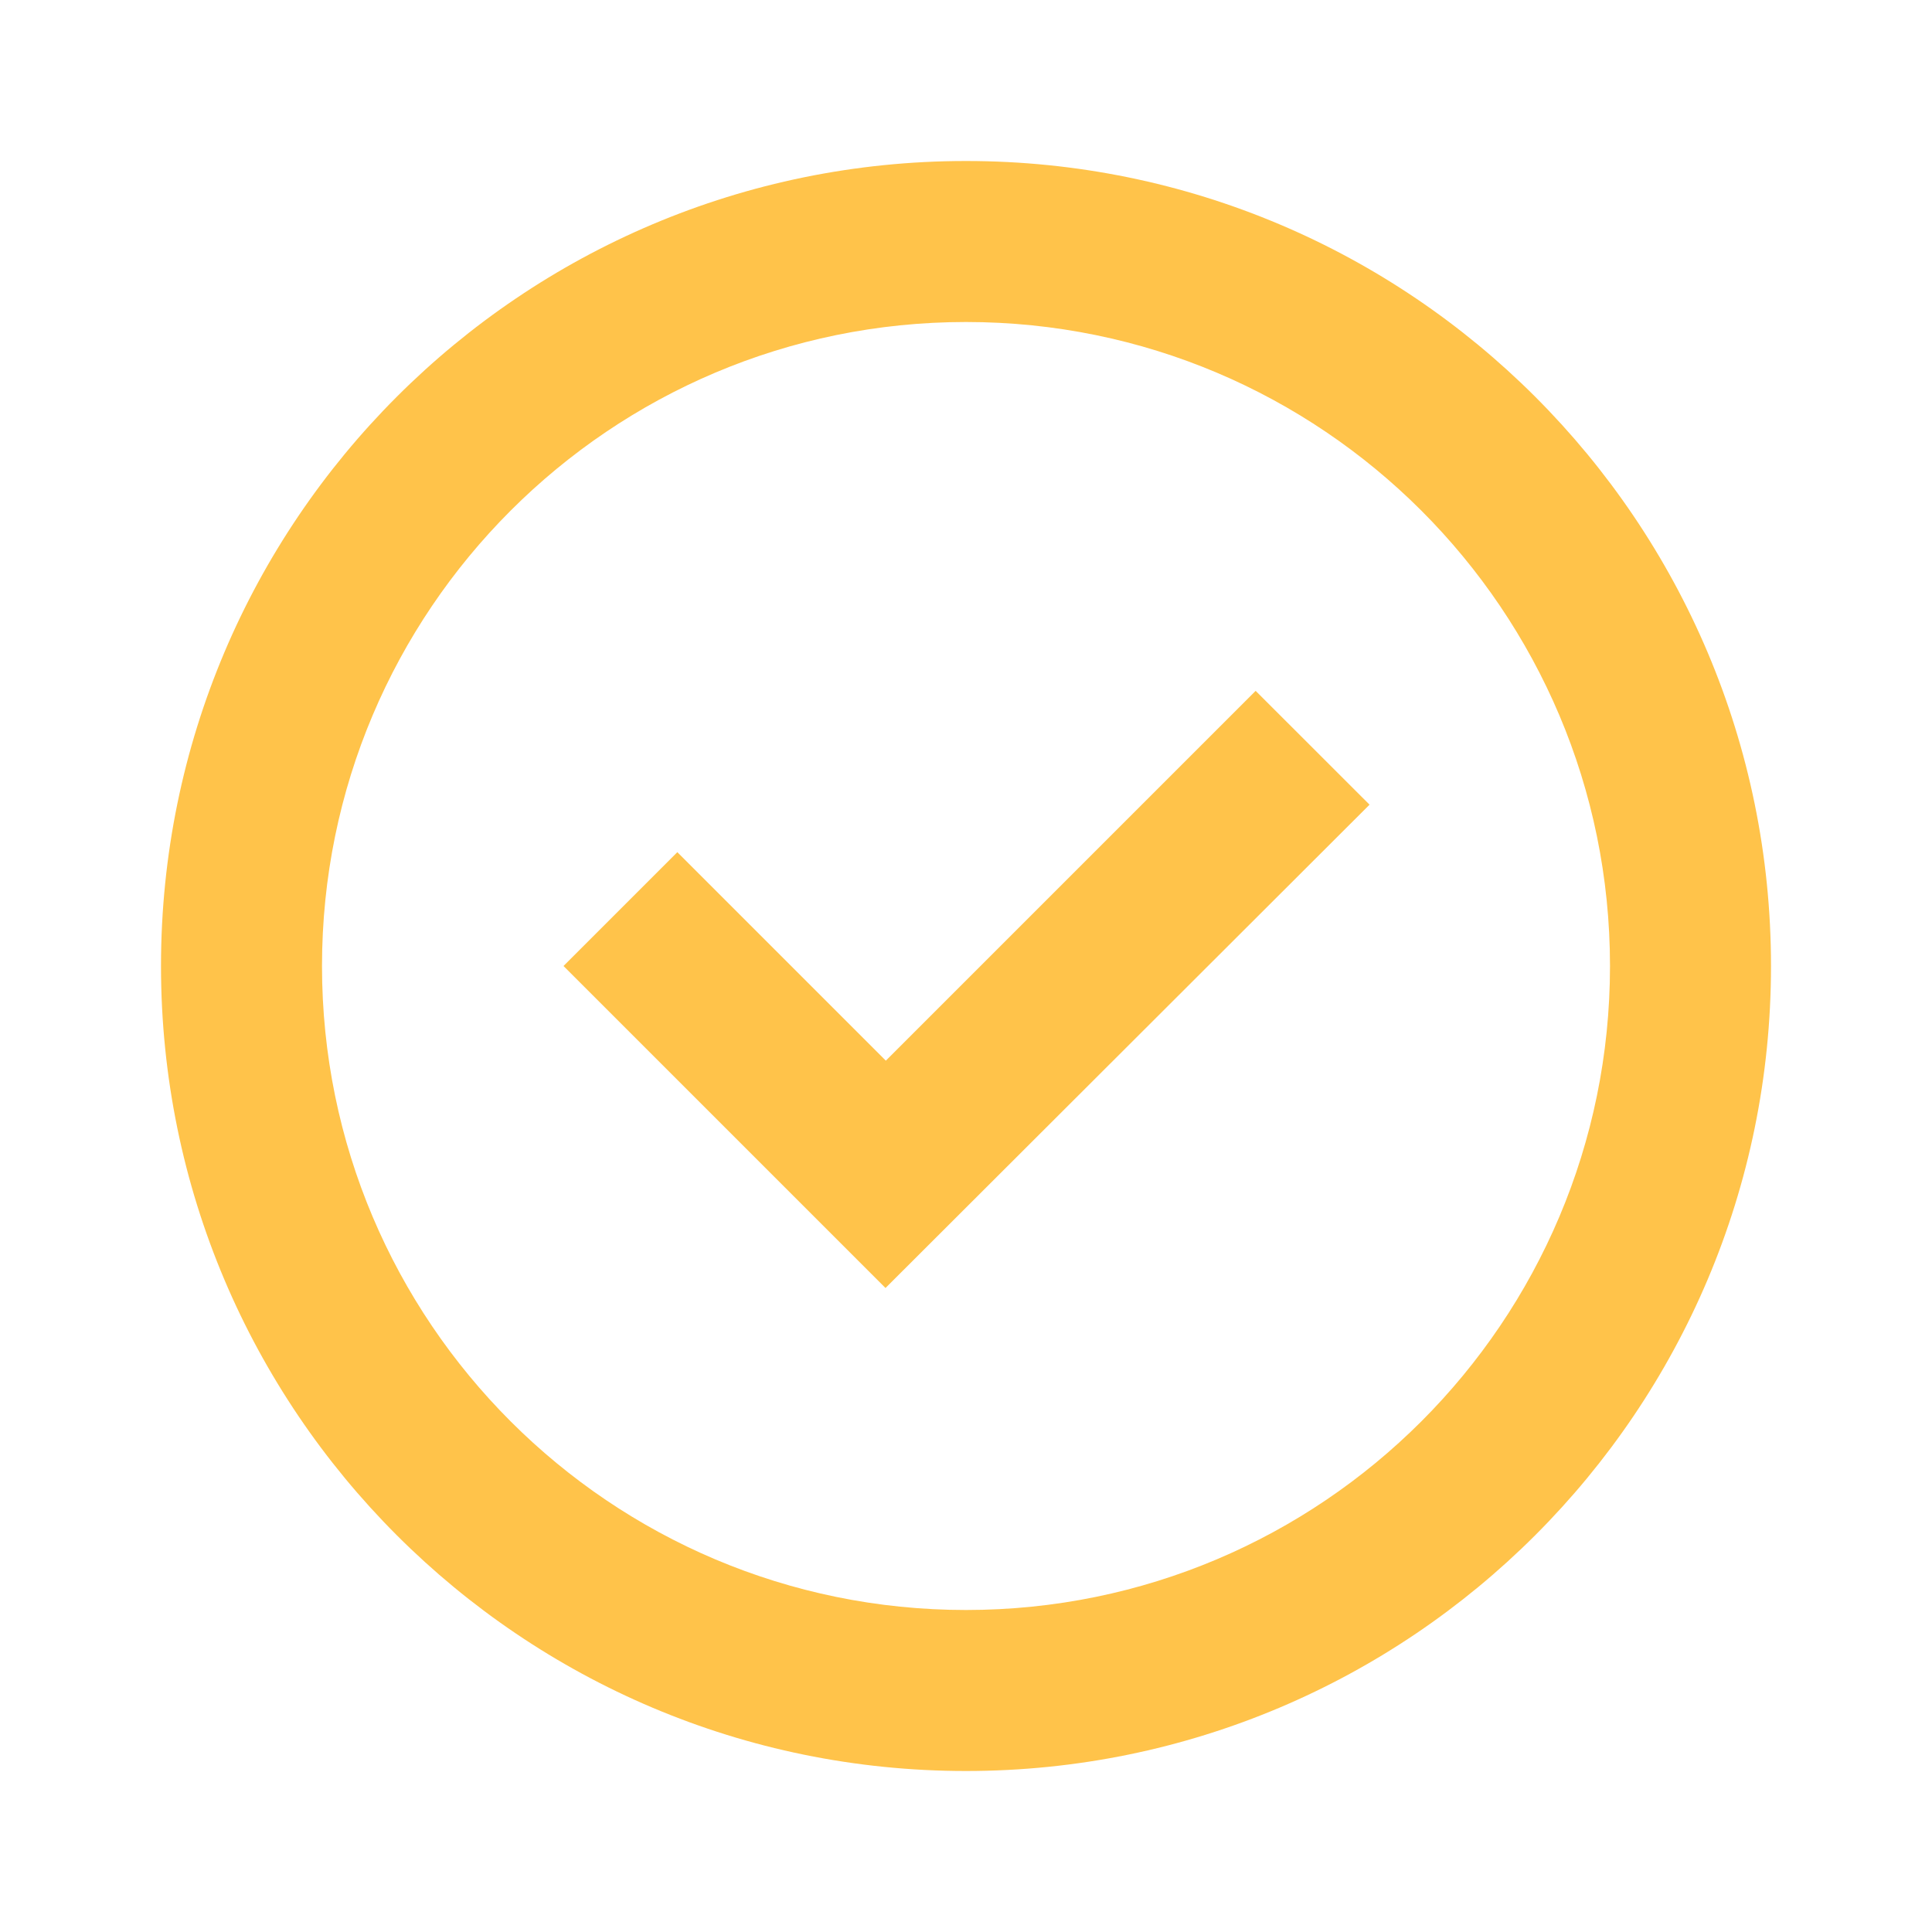
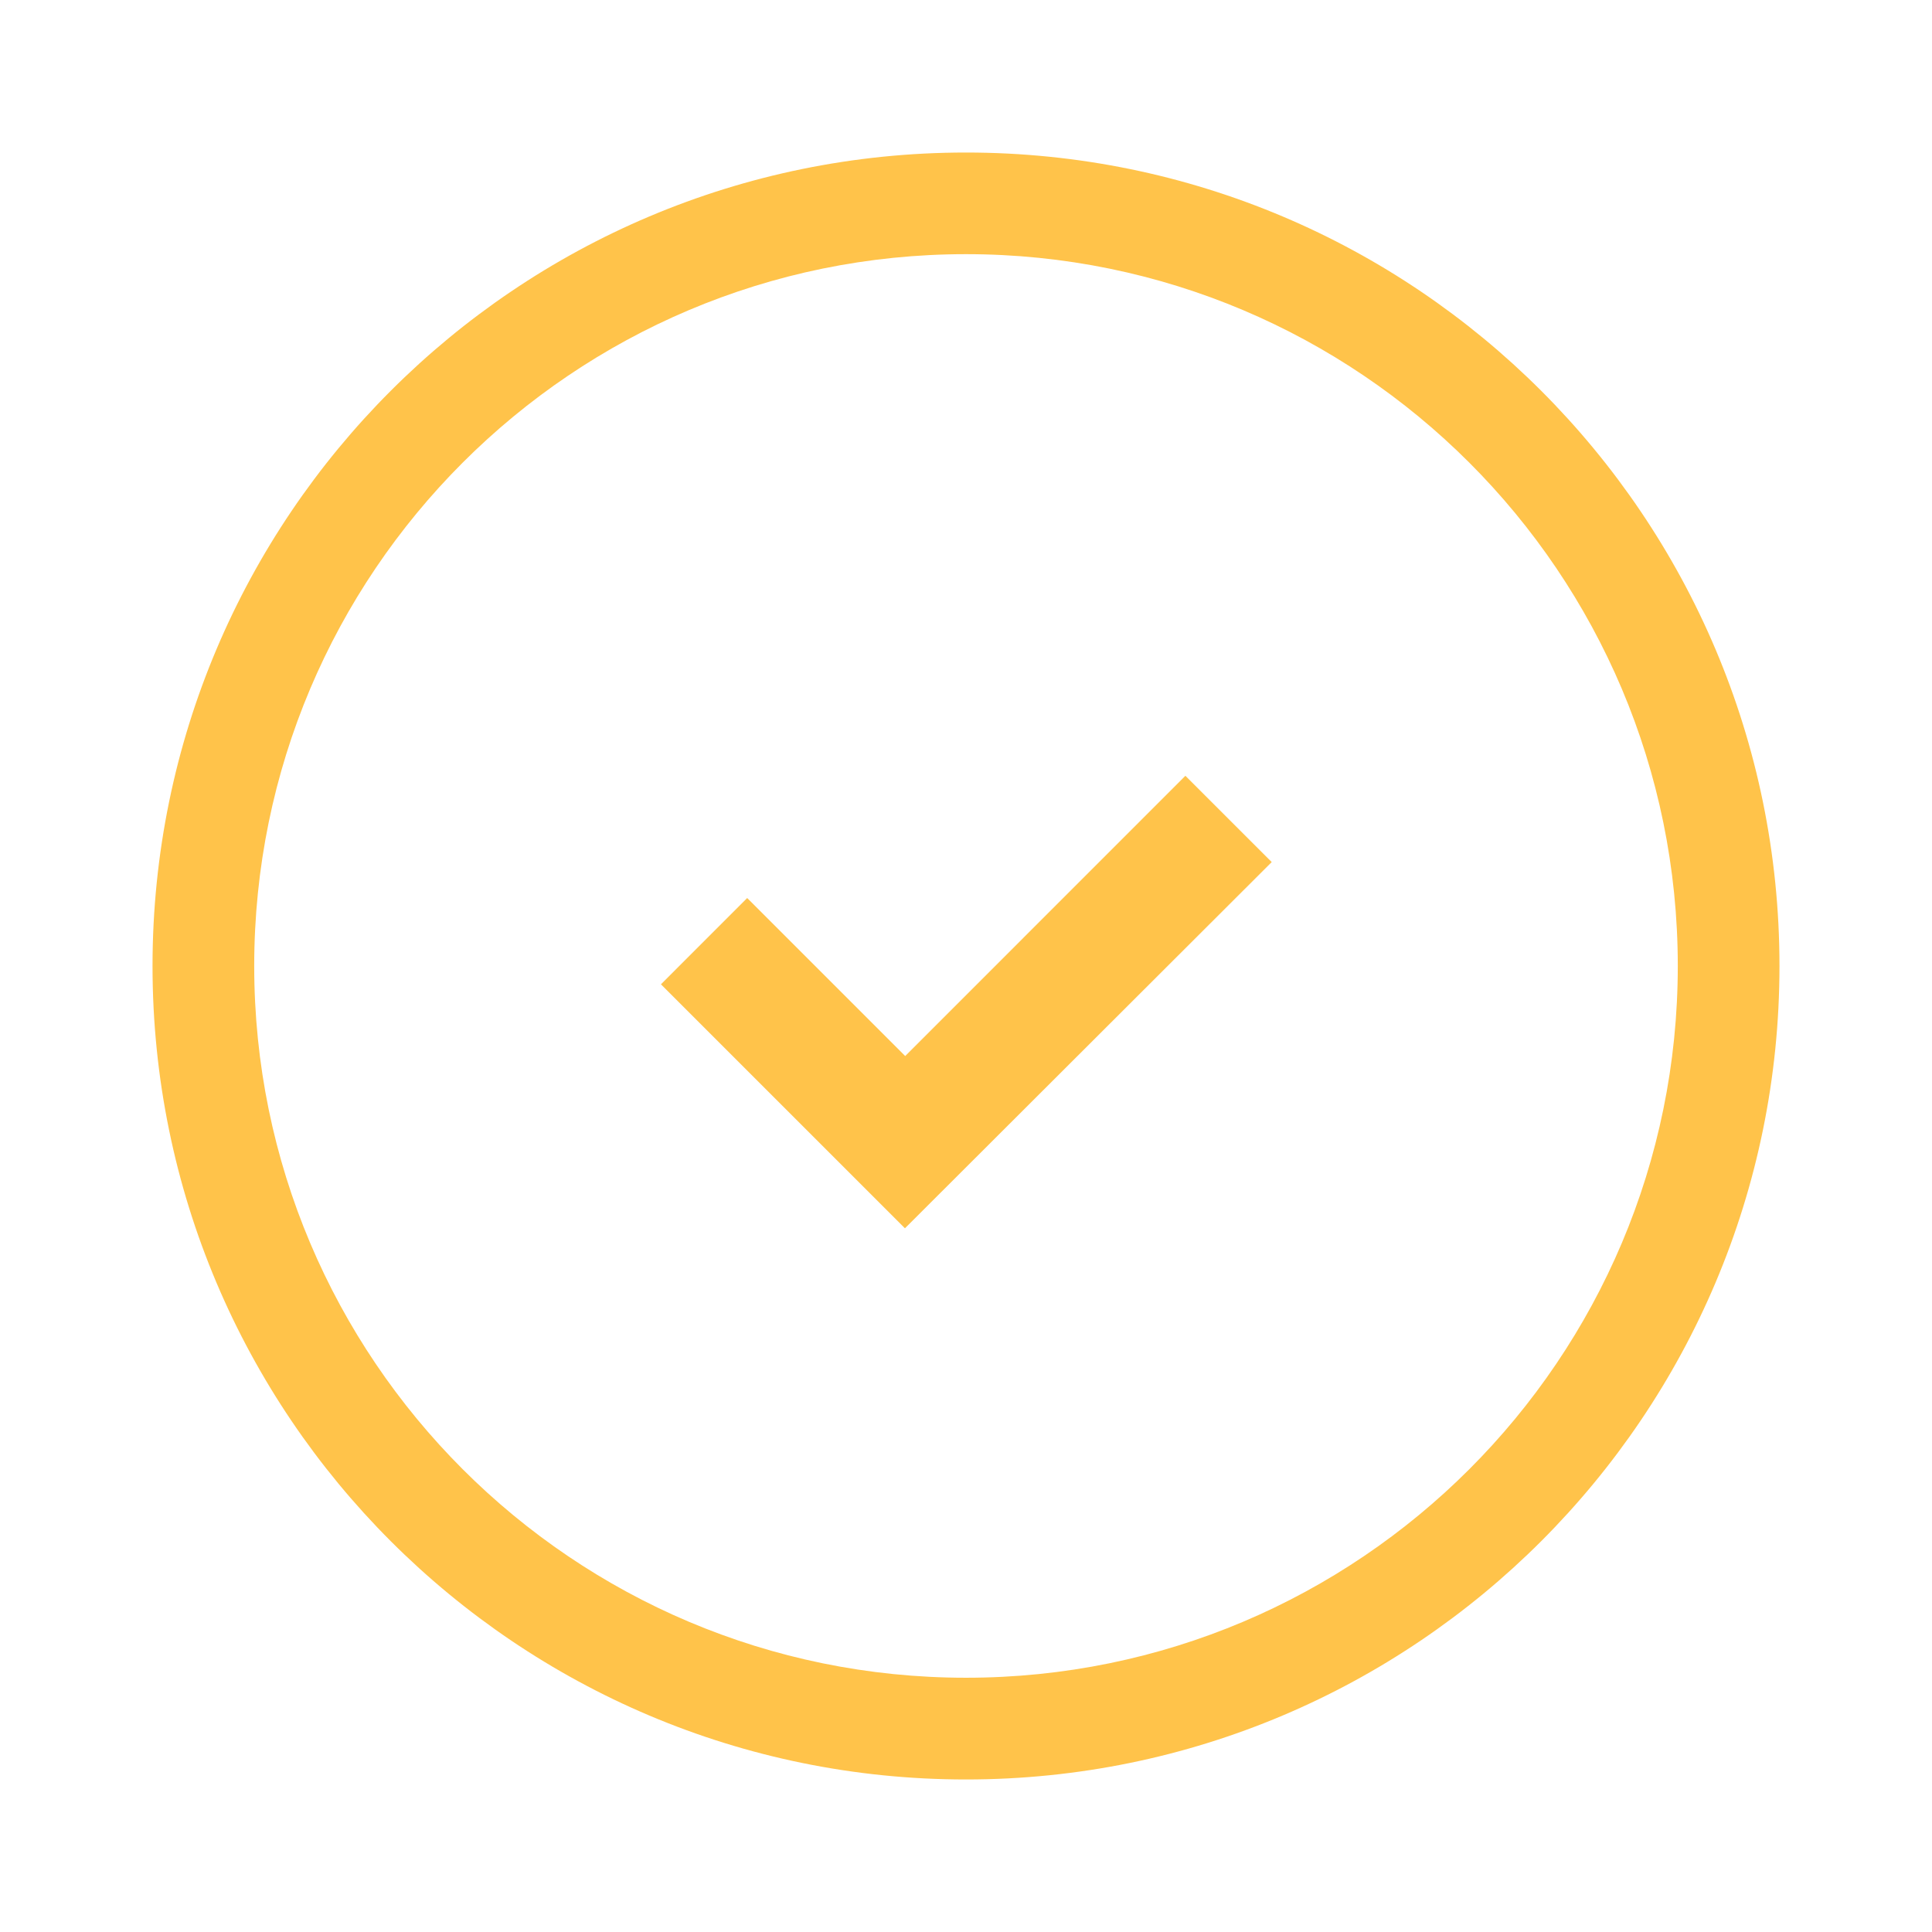
- <svg xmlns="http://www.w3.org/2000/svg" fill="#FFC34A" version="1.1" viewBox="0 0 24 24" x="0px" y="0px">
-   <path fill="#FFC34A" d="M12 22c-5.523 0-10-4.477-10-10s4.477-10 10-10c5.523 0 10 4.477 10 10s-4.477 10-10 10zM12 4c-4.418 0-8 3.582-8 8s3.582 8 8 8c4.418 0 8-3.582 8-8s-3.582-8-8-8zM7 12l1.414-1.414 2.59 2.59 4.594-4.594 1.415 1.414-6.013 6.004z" />
+ <svg xmlns="http://www.w3.org/2000/svg" width="38px" height="38px" viewBox="0 0 38 38" version="1.1">
+   <defs />
+   <g id="Custom-Icon-/-Check-in" stroke="none" stroke-width="1" fill="none" fill-rule="evenodd">
+     <g id="Money-icon" transform="translate(3, 3)" fill="#FFC34A" fill-rule="nonzero">
+       <path d="M16,32 C7.163,32 0,24.836 0,16 C0,7.163 7.163,0 16,0 C24.836,0 32,7.163 32,16 C32,24.835 24.836,32 16,32 Z M16,1.999 C8.268,1.999 2,8.267 2,15.999 C2,23.729 8.268,29.999 16,29.999 C23.731,29.999 30,23.73 30,15.999 C30,8.267 23.731,1.999 16,1.999 Z" id="Shape" />
+     </g>
+     <polygon id="Shape" fill="#FFC34A" fill-rule="nonzero" points="13 19.36 14.696 17.663 17.804 20.771 23.315 15.259 25.013 16.956 17.799 24.159" />
+   </g>
</svg>
